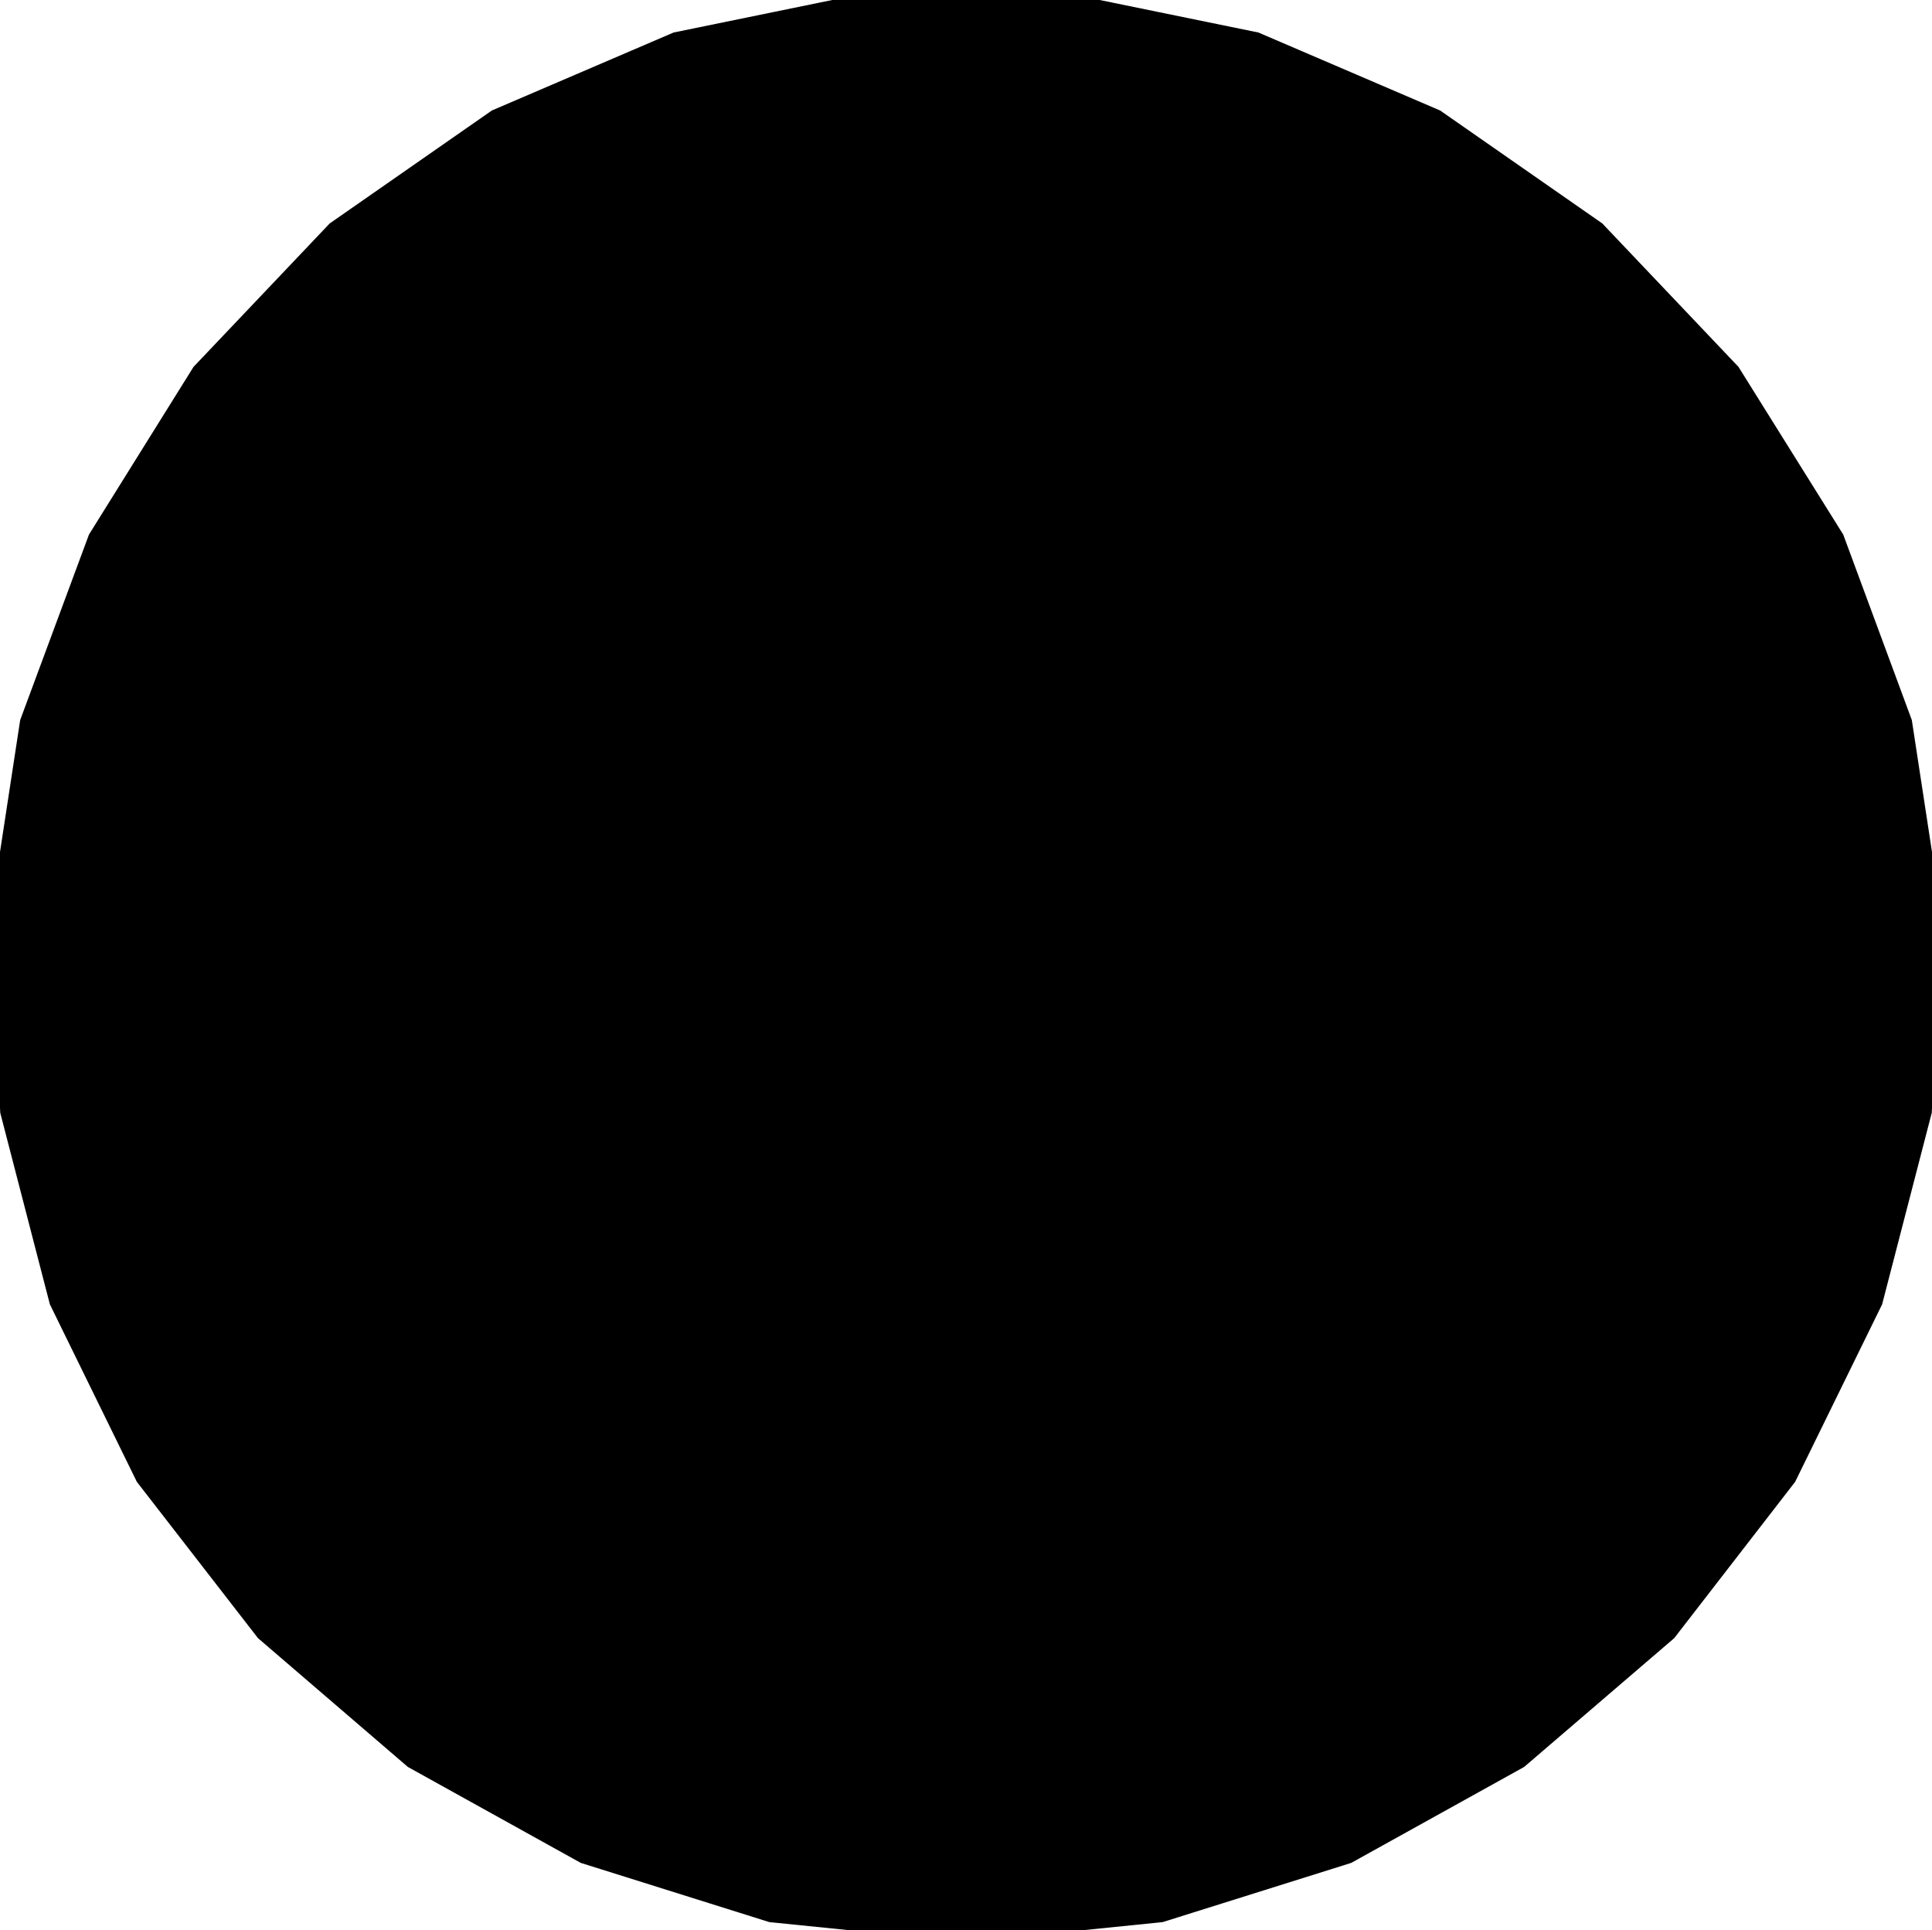
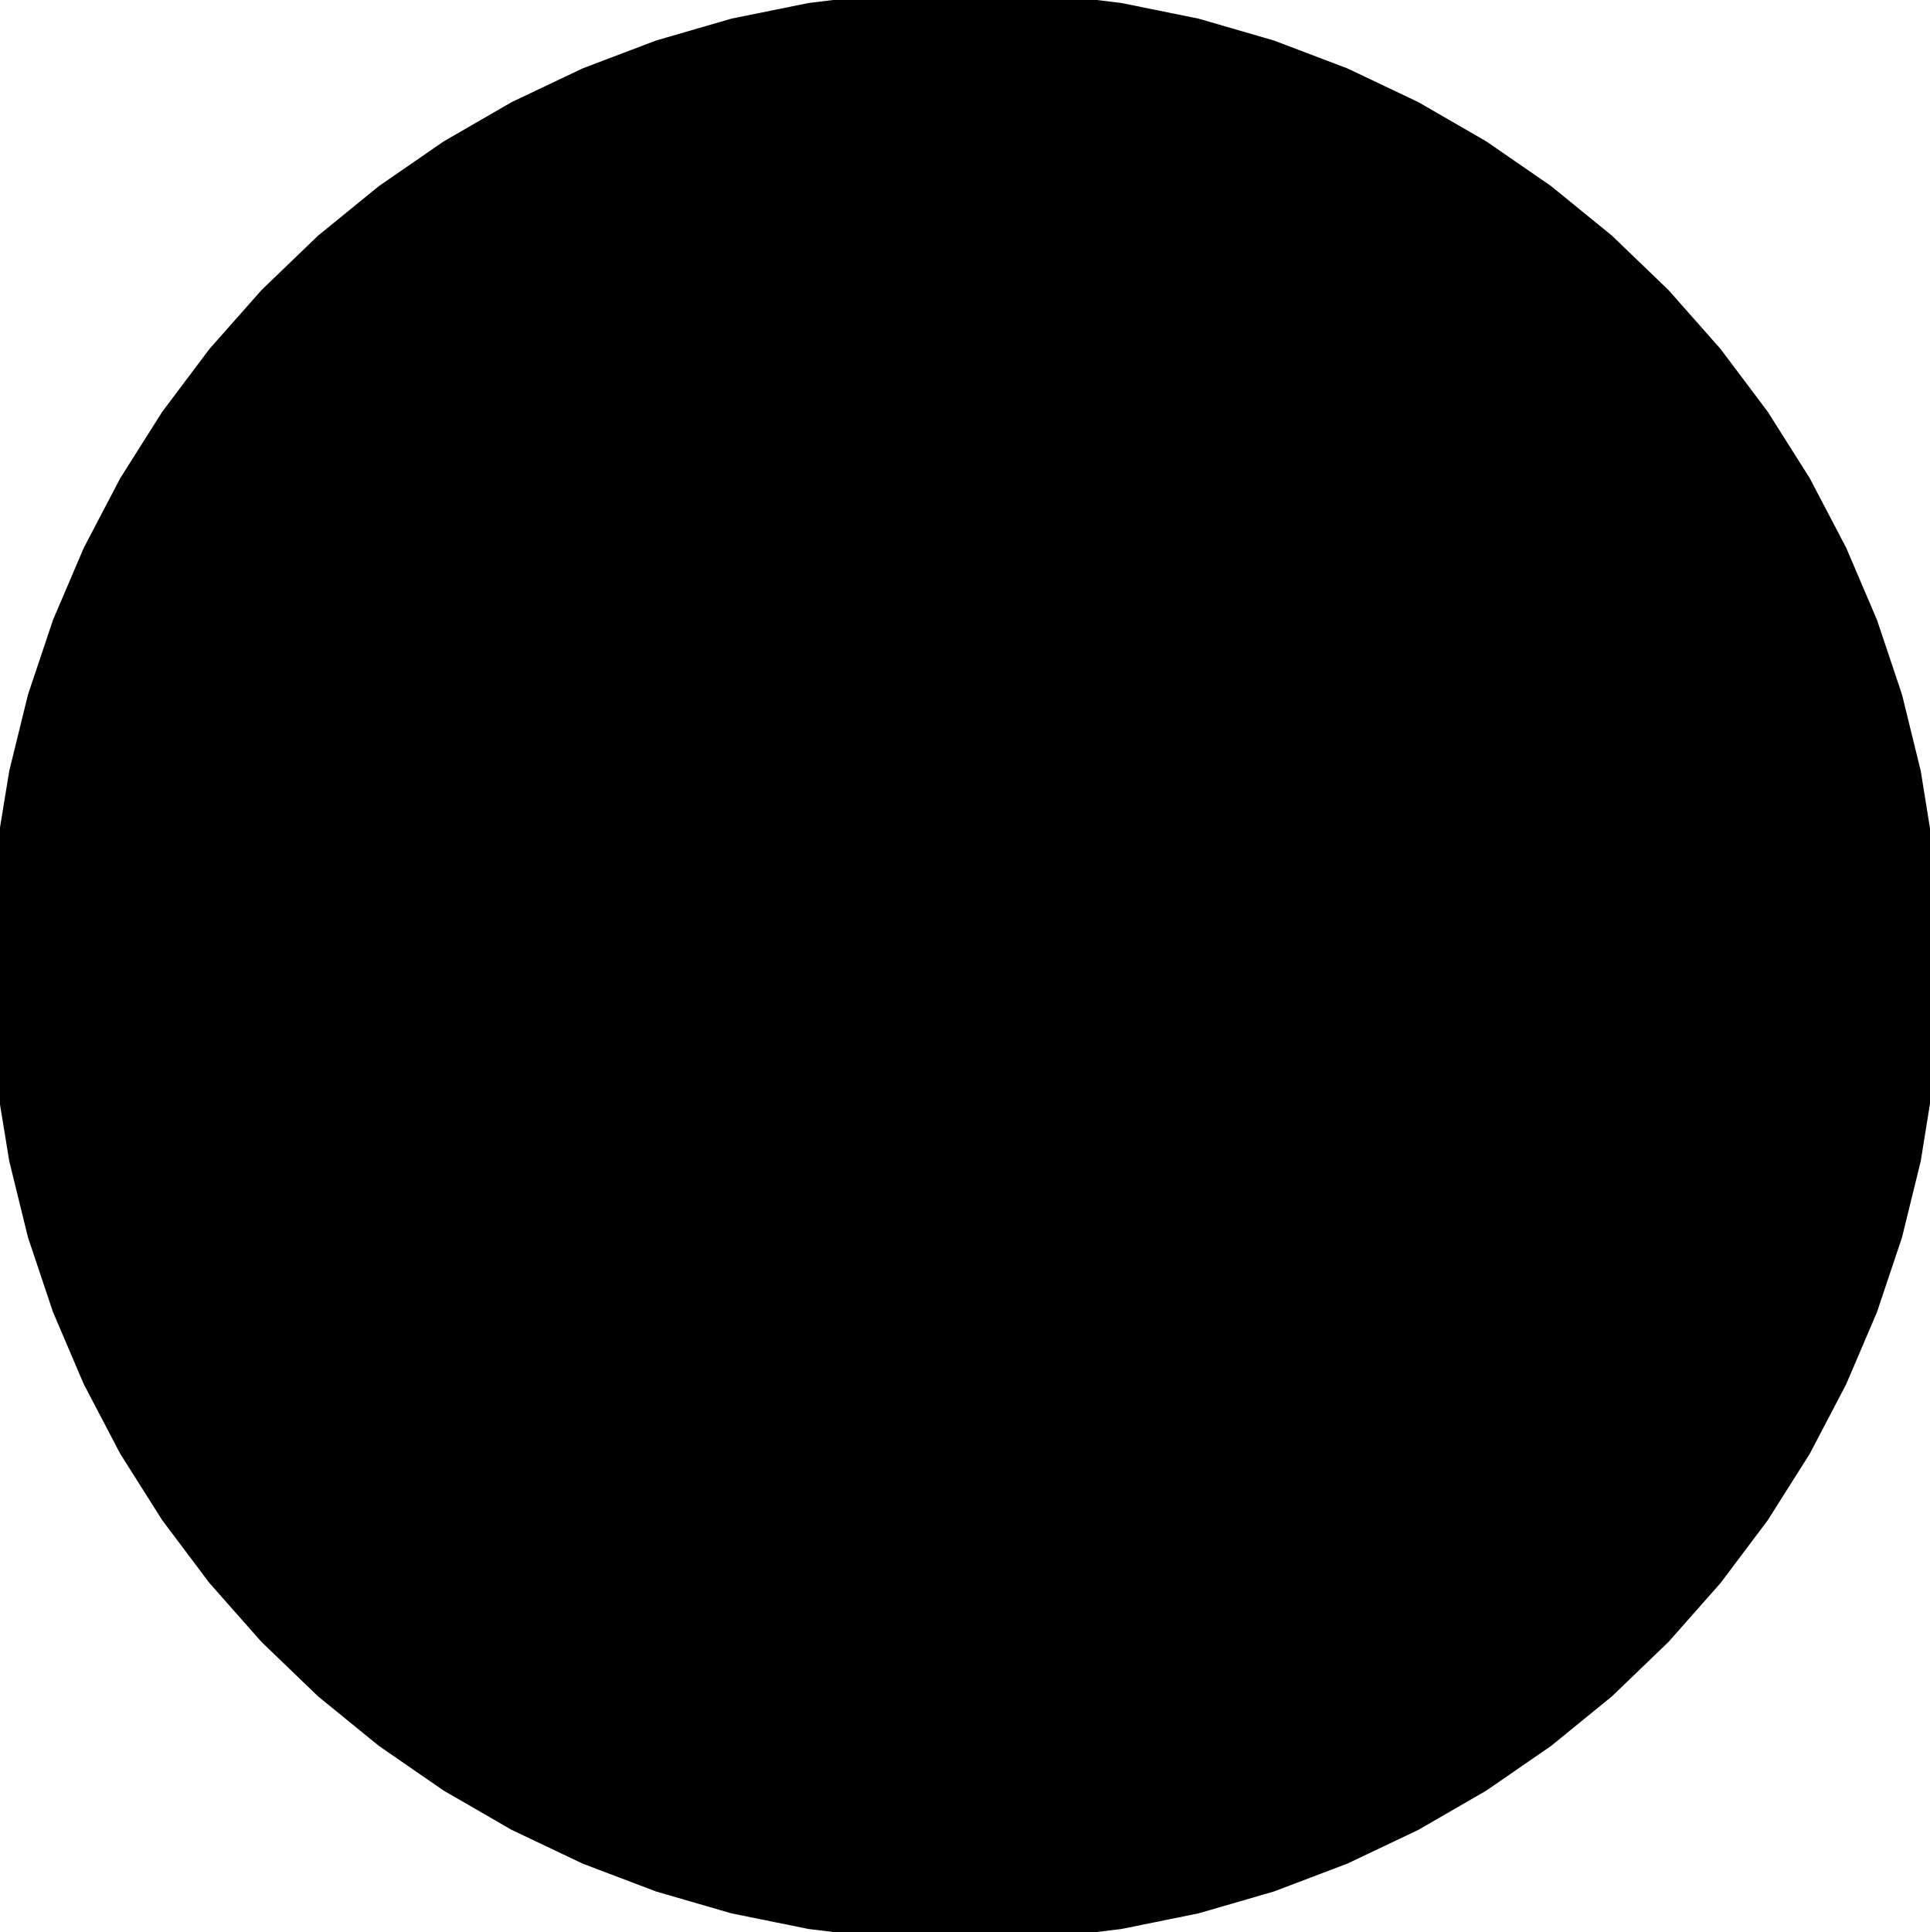
- <svg xmlns="http://www.w3.org/2000/svg" baseProfile="tiny" height="9.974mm" width="9.987mm" viewBox="0 0 9.987 9.974" version="1.1" stroke="black" stroke-width=".1" fill="none">
-   <path fill="#000000" stroke="#000000" d="M3.022 9.582 L3.987 9.885 L4.994 9.987 L6 9.885 L6.965 9.582 L7.85 9.091 L8.618 8.432 L9.237 7.632 L9.682 6.724 L9.936 5.744 L9.987 4.734 L9.834 3.734 L9.483 2.785 L8.947 1.927 L8.25 1.193 L7.42 0.615 L6.49 0.216 L5.499 0.013 L4.488 0.013 L3.497 0.216 L2.567 0.615 L1.737 1.193 L1.04 1.927 L0.505 2.785 L0.153 3.734 L0 4.734 L0.051 5.744 L0.305 6.724 L0.75 7.632 L1.37 8.432 L2.137 9.091 z" />
+ <svg xmlns="http://www.w3.org/2000/svg" baseProfile="tiny" height="10mm" width="9.992mm" viewBox="0 0 9.992 10" version="1.1" stroke="black" stroke-width=".1" fill="none">
+   <path fill="#000000" stroke="#000000" d="M4.194 9.935 L4.594 9.984 L4.996 10 L5.398 9.984 L5.798 9.935 L6.193 9.855 L6.579 9.743 L6.956 9.6 L7.32 9.427 L7.668 9.226 L8 8.997 L8.312 8.743 L8.602 8.464 L8.869 8.162 L9.111 7.84 L9.326 7.5 L9.513 7.143 L9.671 6.773 L9.799 6.391 L9.895 6 L9.959 5.603 L9.992 5.201 L9.992 4.799 L9.959 4.397 L9.895 4 L9.799 3.609 L9.671 3.227 L9.513 2.857 L9.326 2.5 L9.111 2.16 L8.869 1.838 L8.602 1.536 L8.312 1.257 L8 1.003 L7.668 0.774 L7.32 0.573 L6.956 0.4 L6.579 0.257 L6.193 0.145 L5.798 0.065 L5.398 0.016 L4.996 0 L4.594 0.016 L4.194 0.065 L3.799 0.145 L3.413 0.257 L3.036 0.4 L2.672 0.573 L2.324 0.774 L1.992 1.003 L1.68 1.257 L1.39 1.536 L1.123 1.838 L0.881 2.16 L0.666 2.5 L0.479 2.857 L0.321 3.227 L0.193 3.609 L0.097 4 L0.032 4.397 L0 4.799 L0 5.201 L0.032 5.603 L0.097 6 L0.193 6.391 L0.321 6.773 L0.479 7.143 L0.666 7.5 L0.881 7.84 L1.123 8.162 L1.39 8.464 L1.68 8.743 L1.992 8.997 L2.324 9.226 L2.672 9.427 L3.036 9.6 L3.413 9.743 L3.799 9.855 z" />
</svg>
